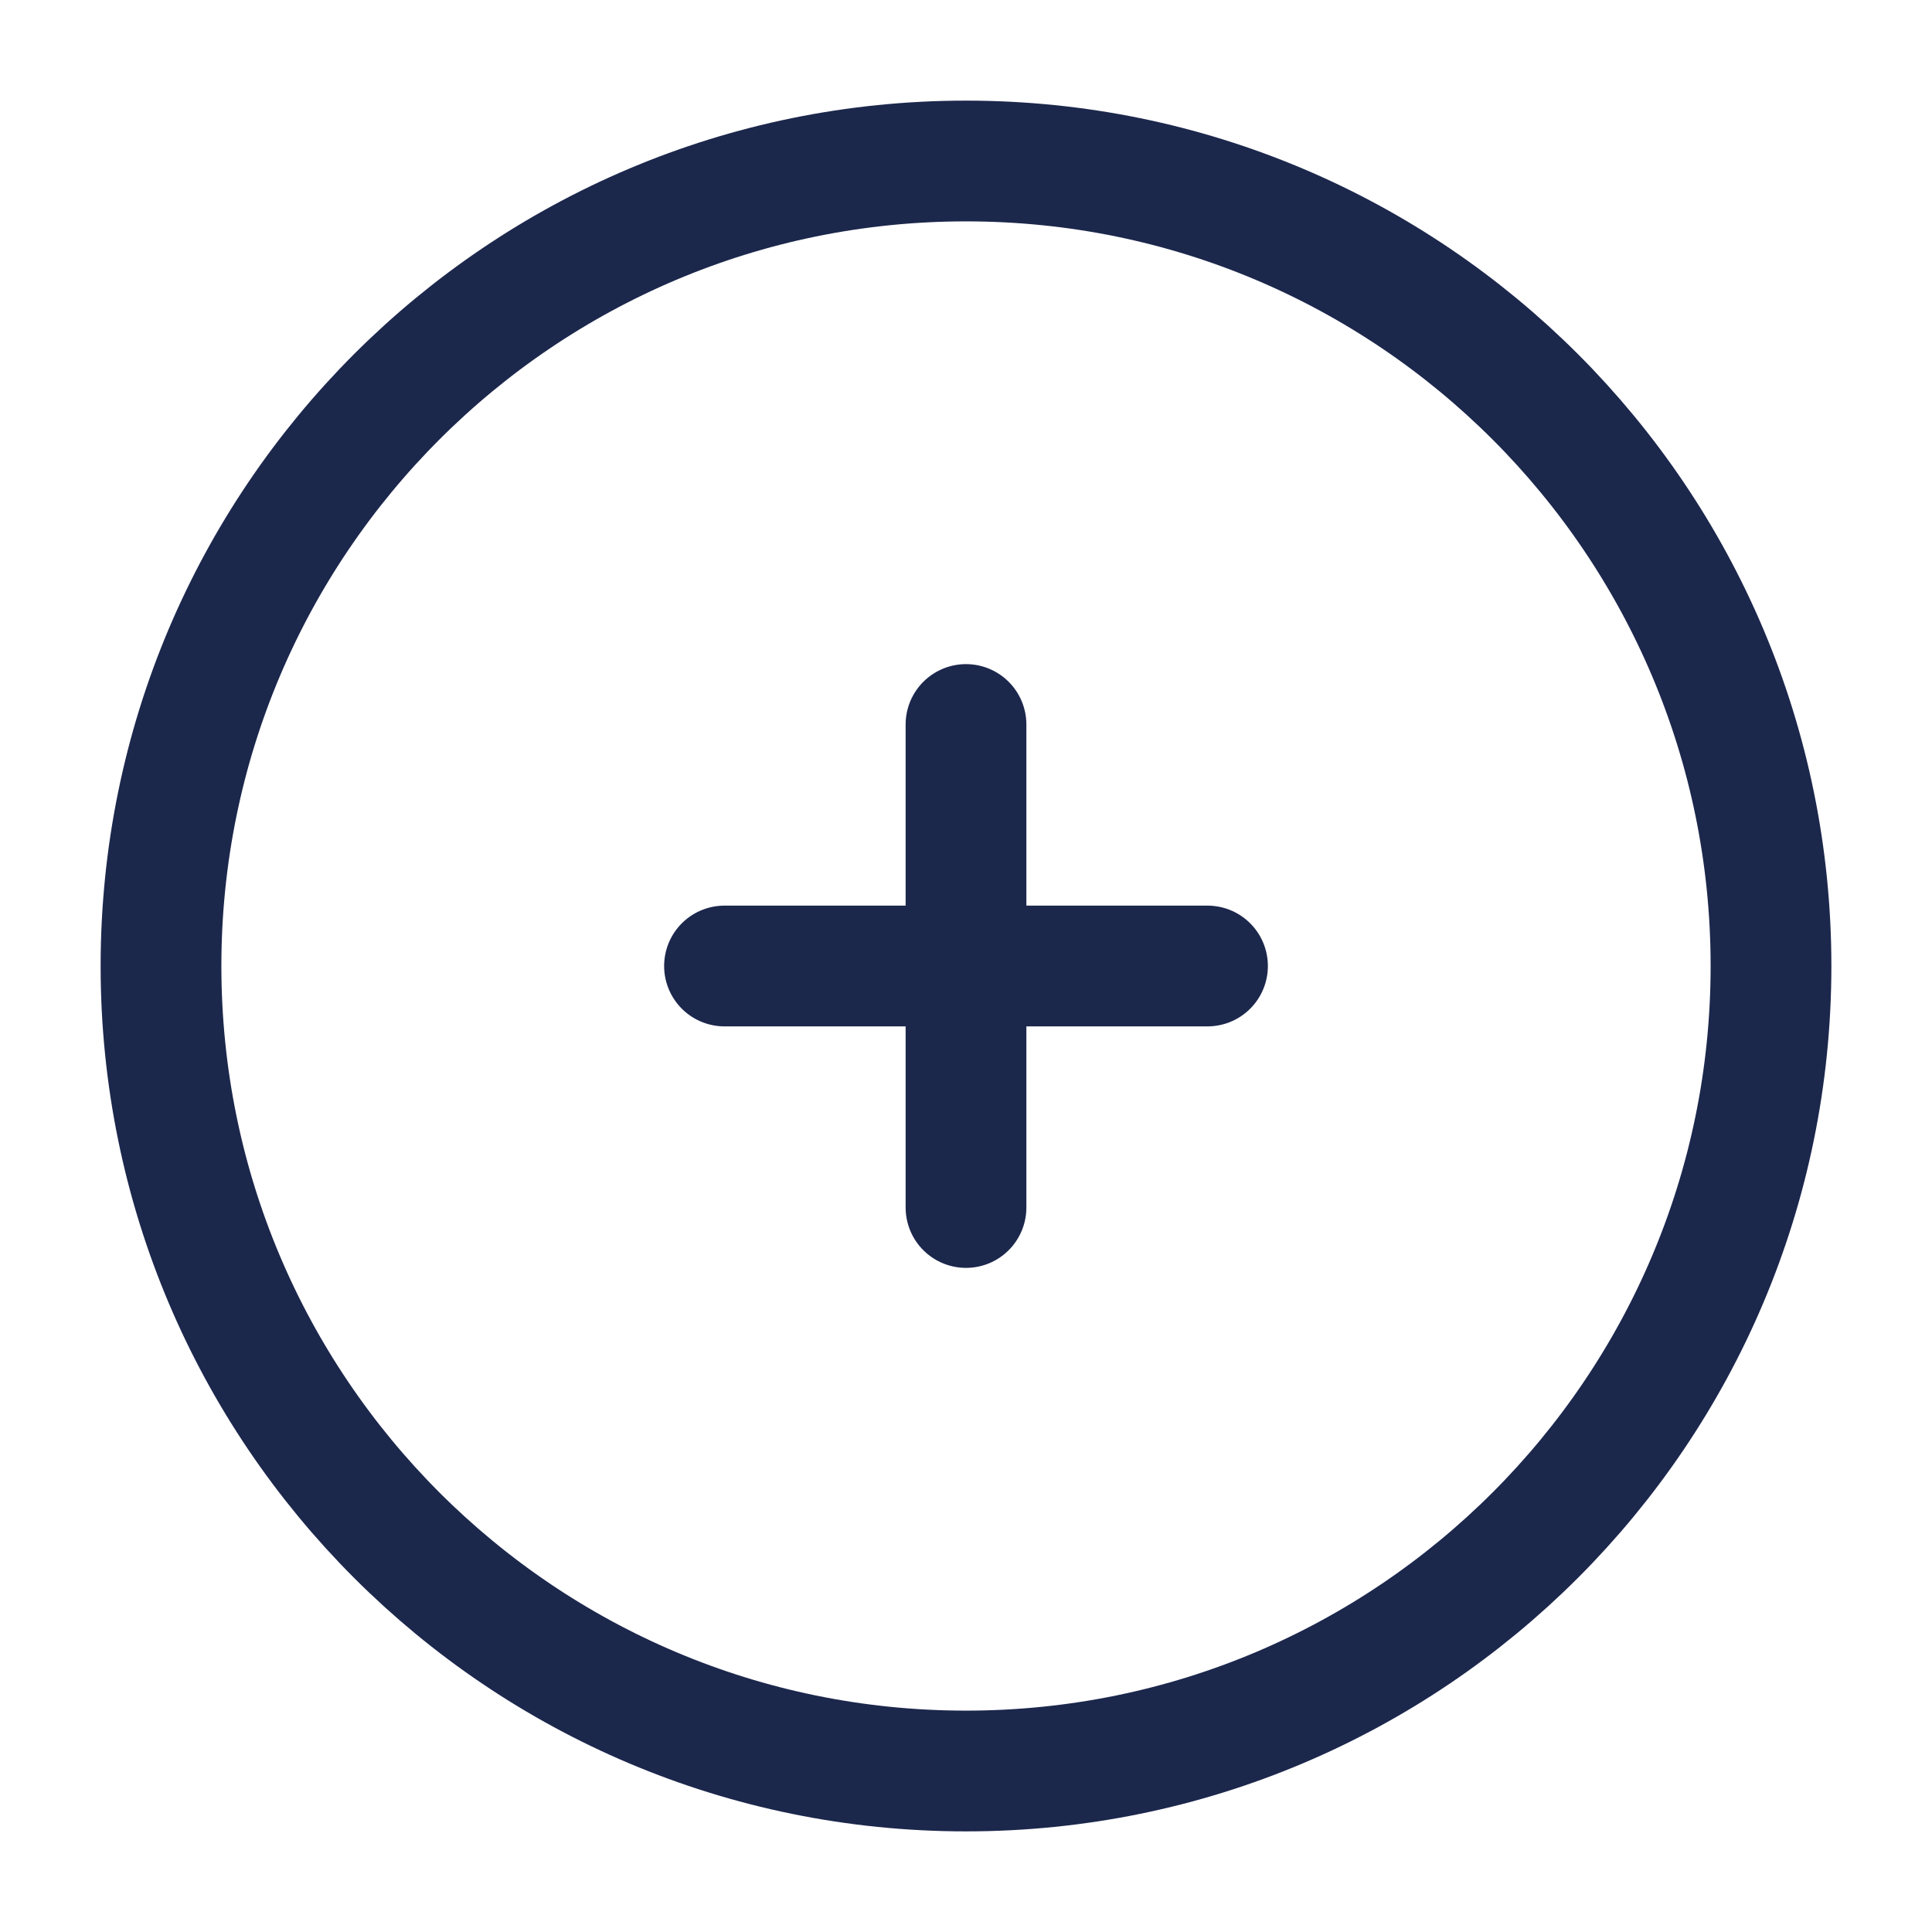
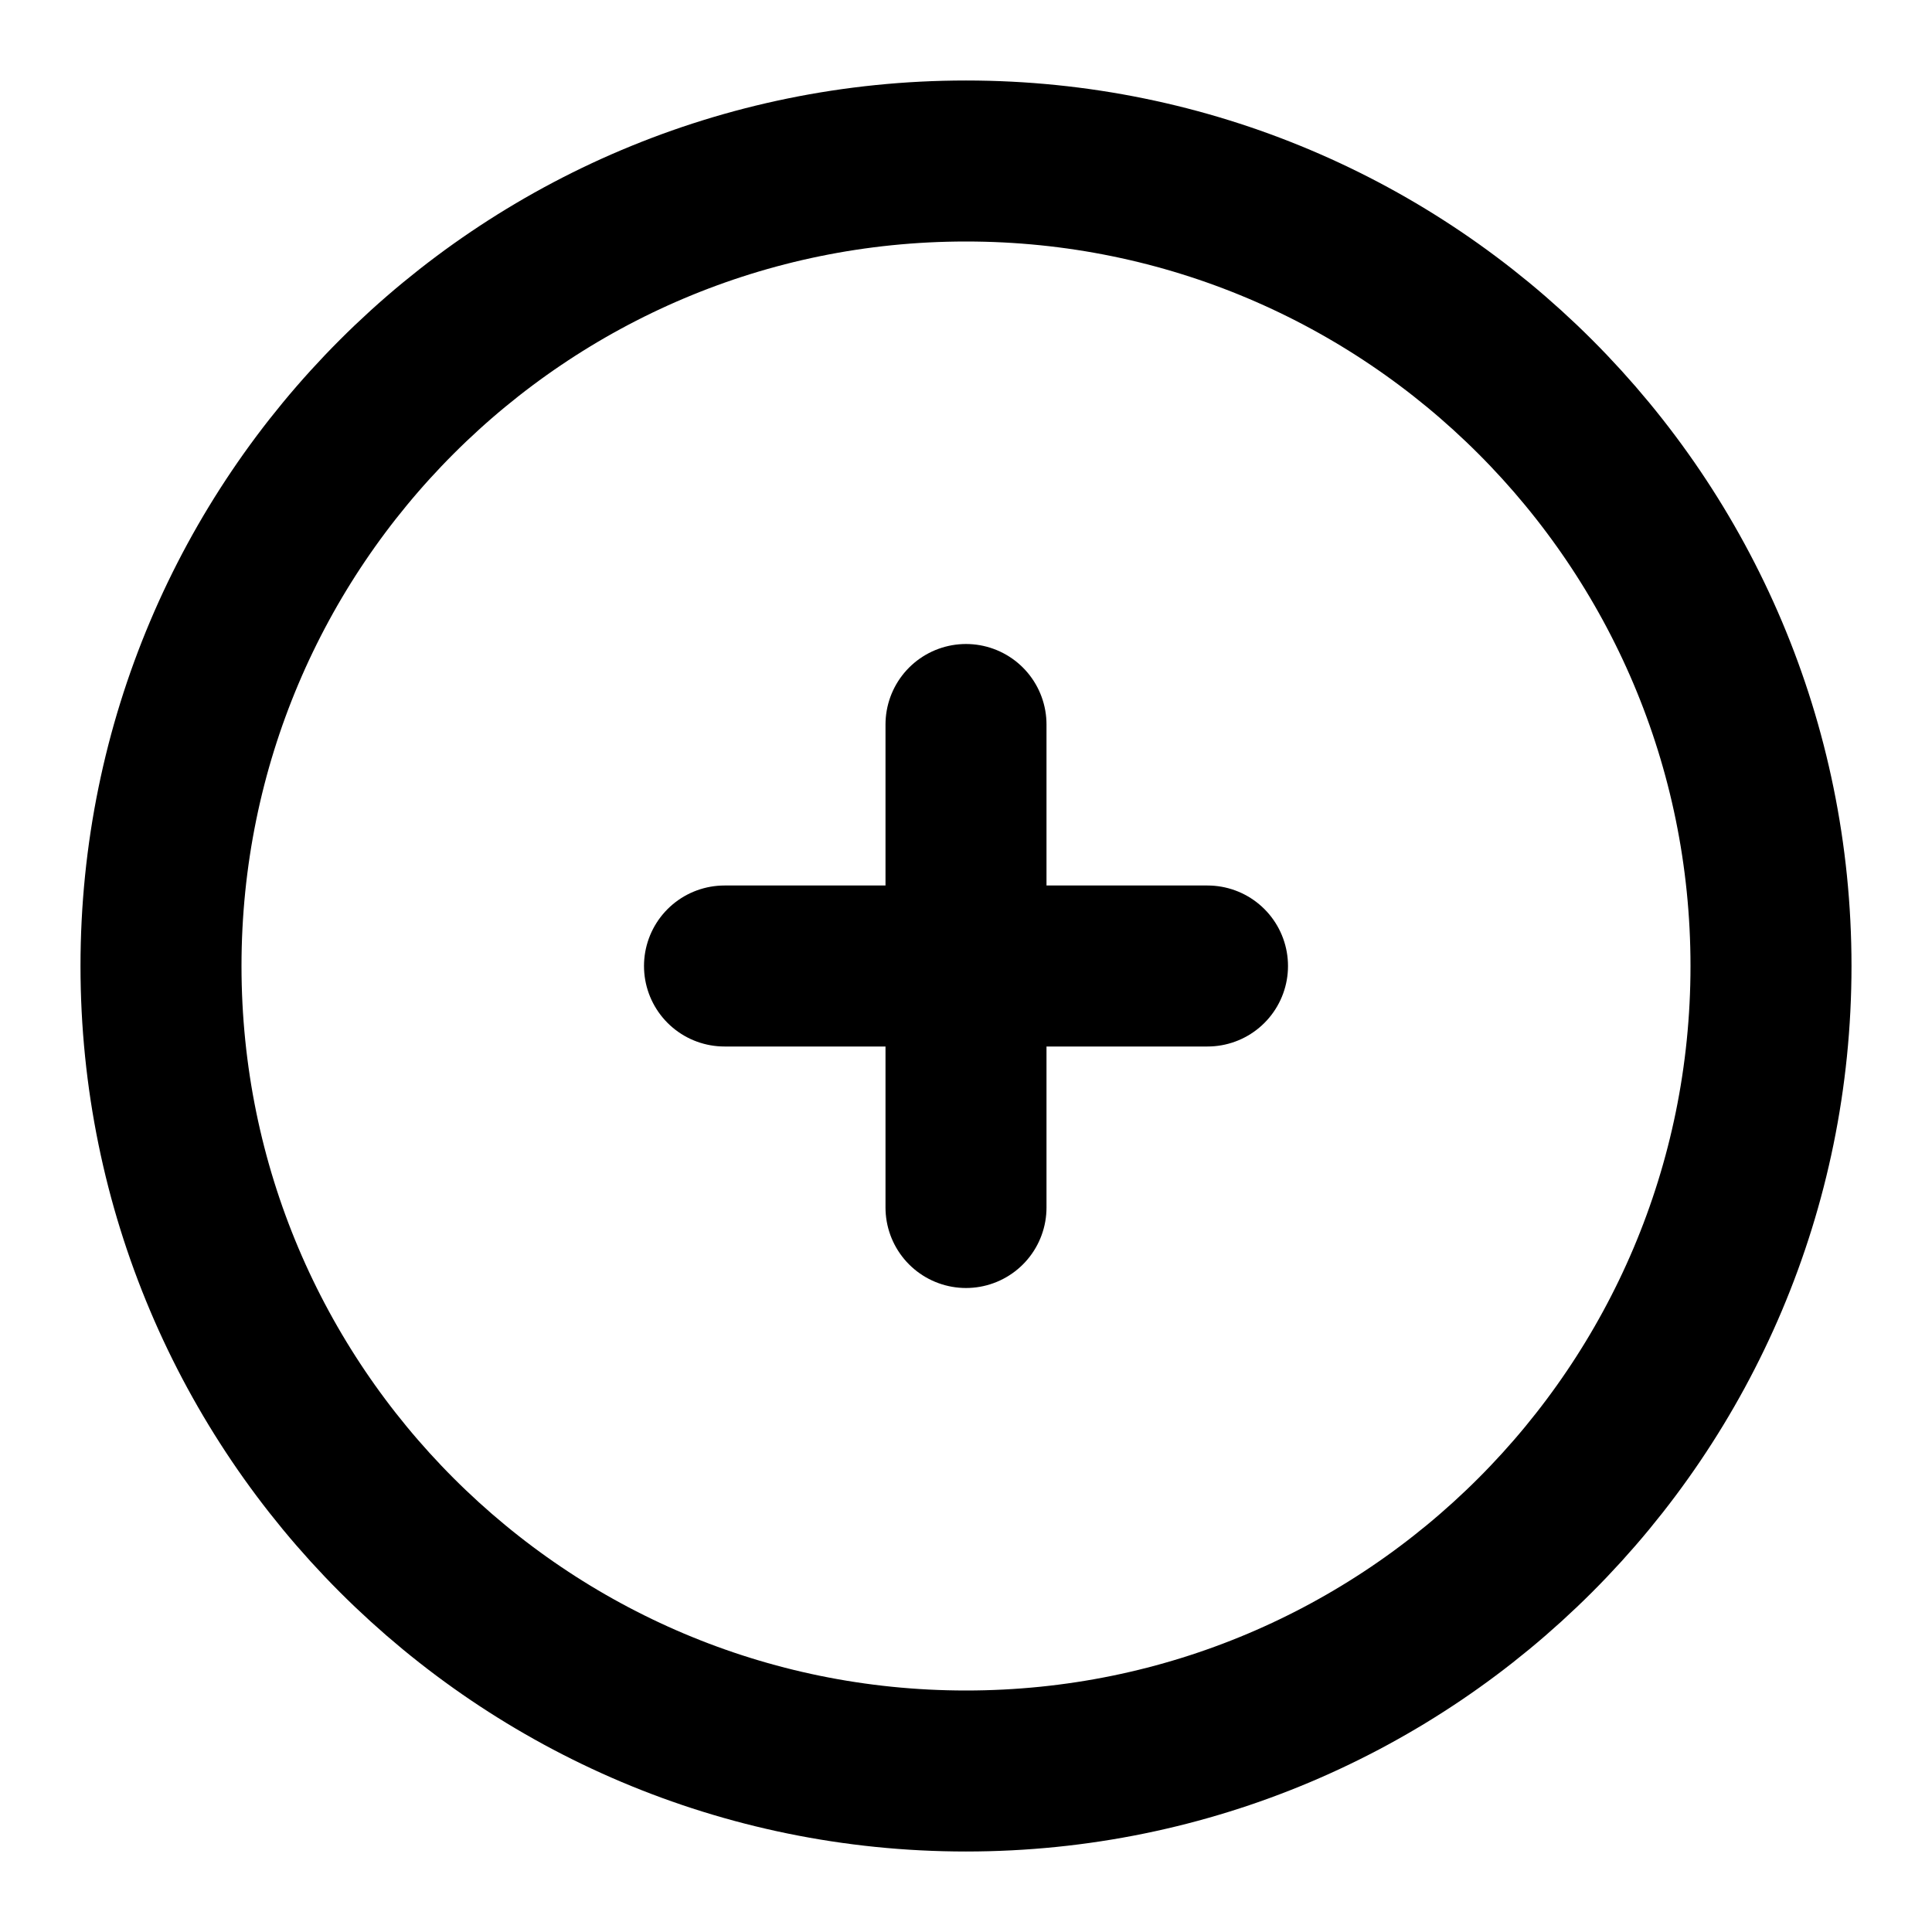
<svg xmlns="http://www.w3.org/2000/svg" width="800px" height="800px" viewBox="0 0 24 24" fill="none">
-   <circle cx="12" cy="12" r="10" stroke="#1C274C" stroke-width="1.5" />
-   <path d="M15 12L12 12M12 12L9 12M12 12L12 9M12 12L12 15" stroke="#1C274C" stroke-width="1.5" stroke-linecap="round" />
+   <circle cx="12" cy="12" r="10" stroke="#000000" stroke-width="2" />
+   <path d="M15 12L12 12M12 12L9 12M12 12L12 9M12 12L12 15" stroke="#000000" stroke-width="2" stroke-linecap="round" />
</svg>
